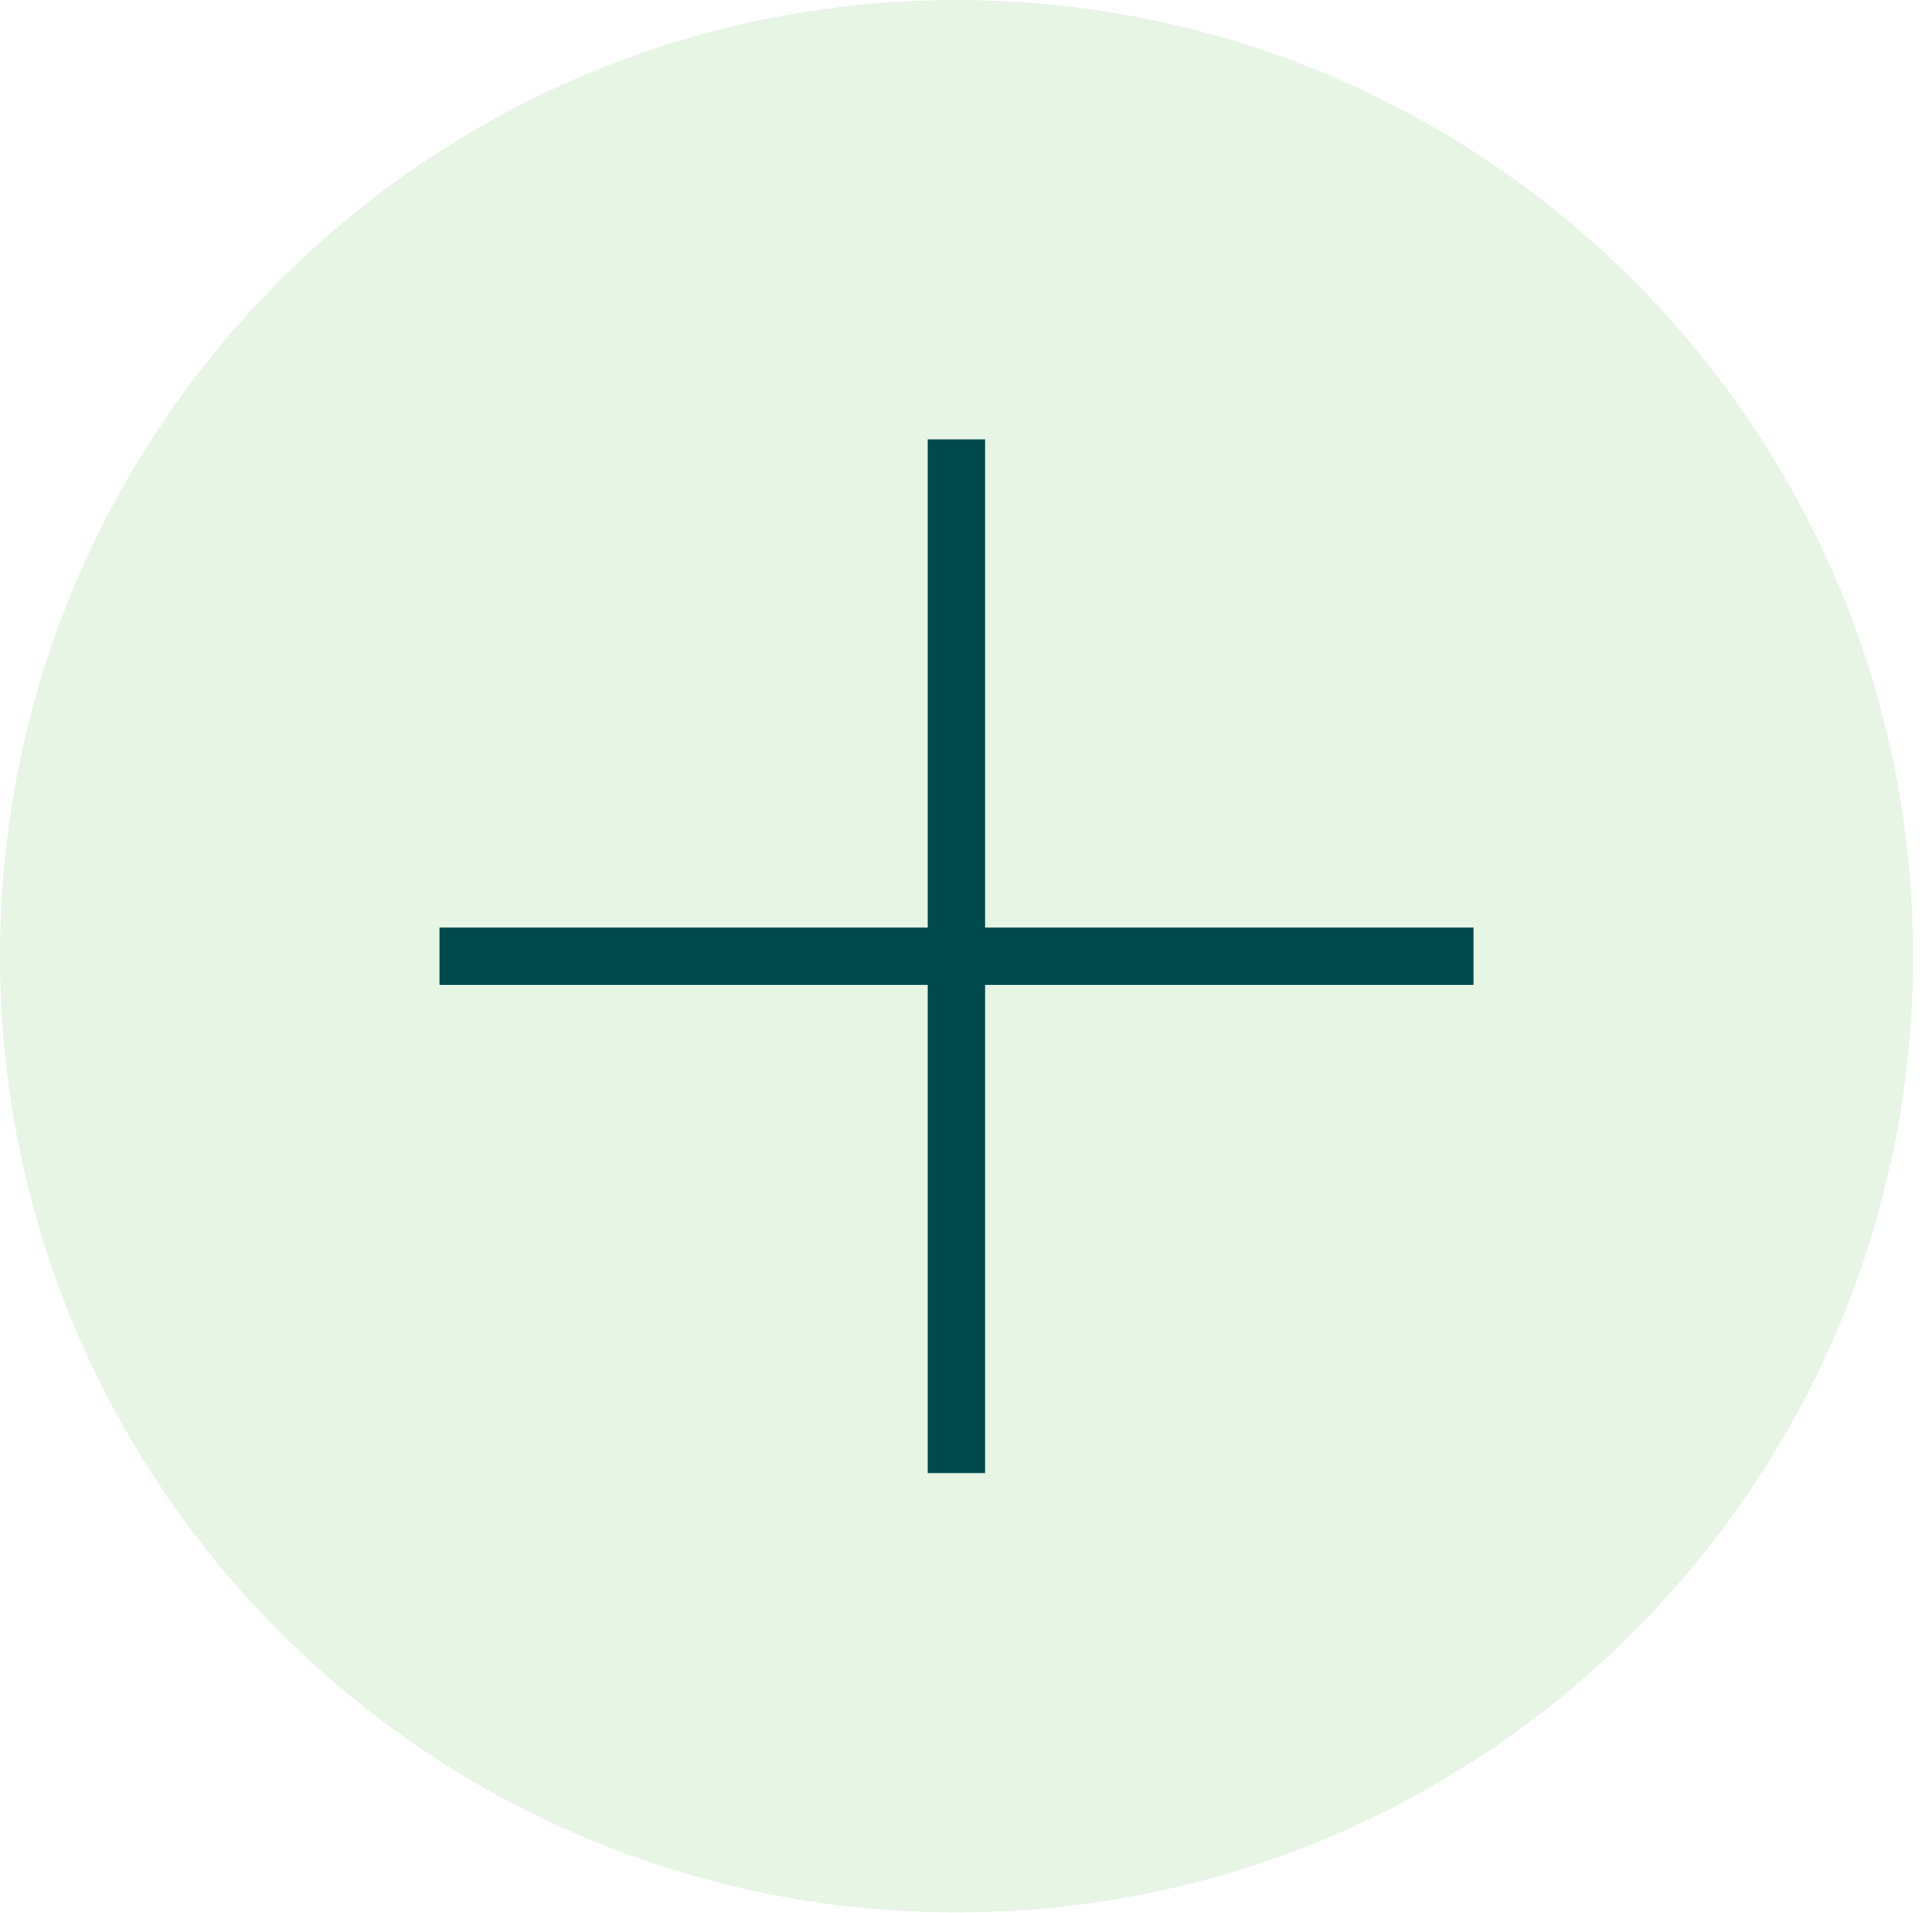
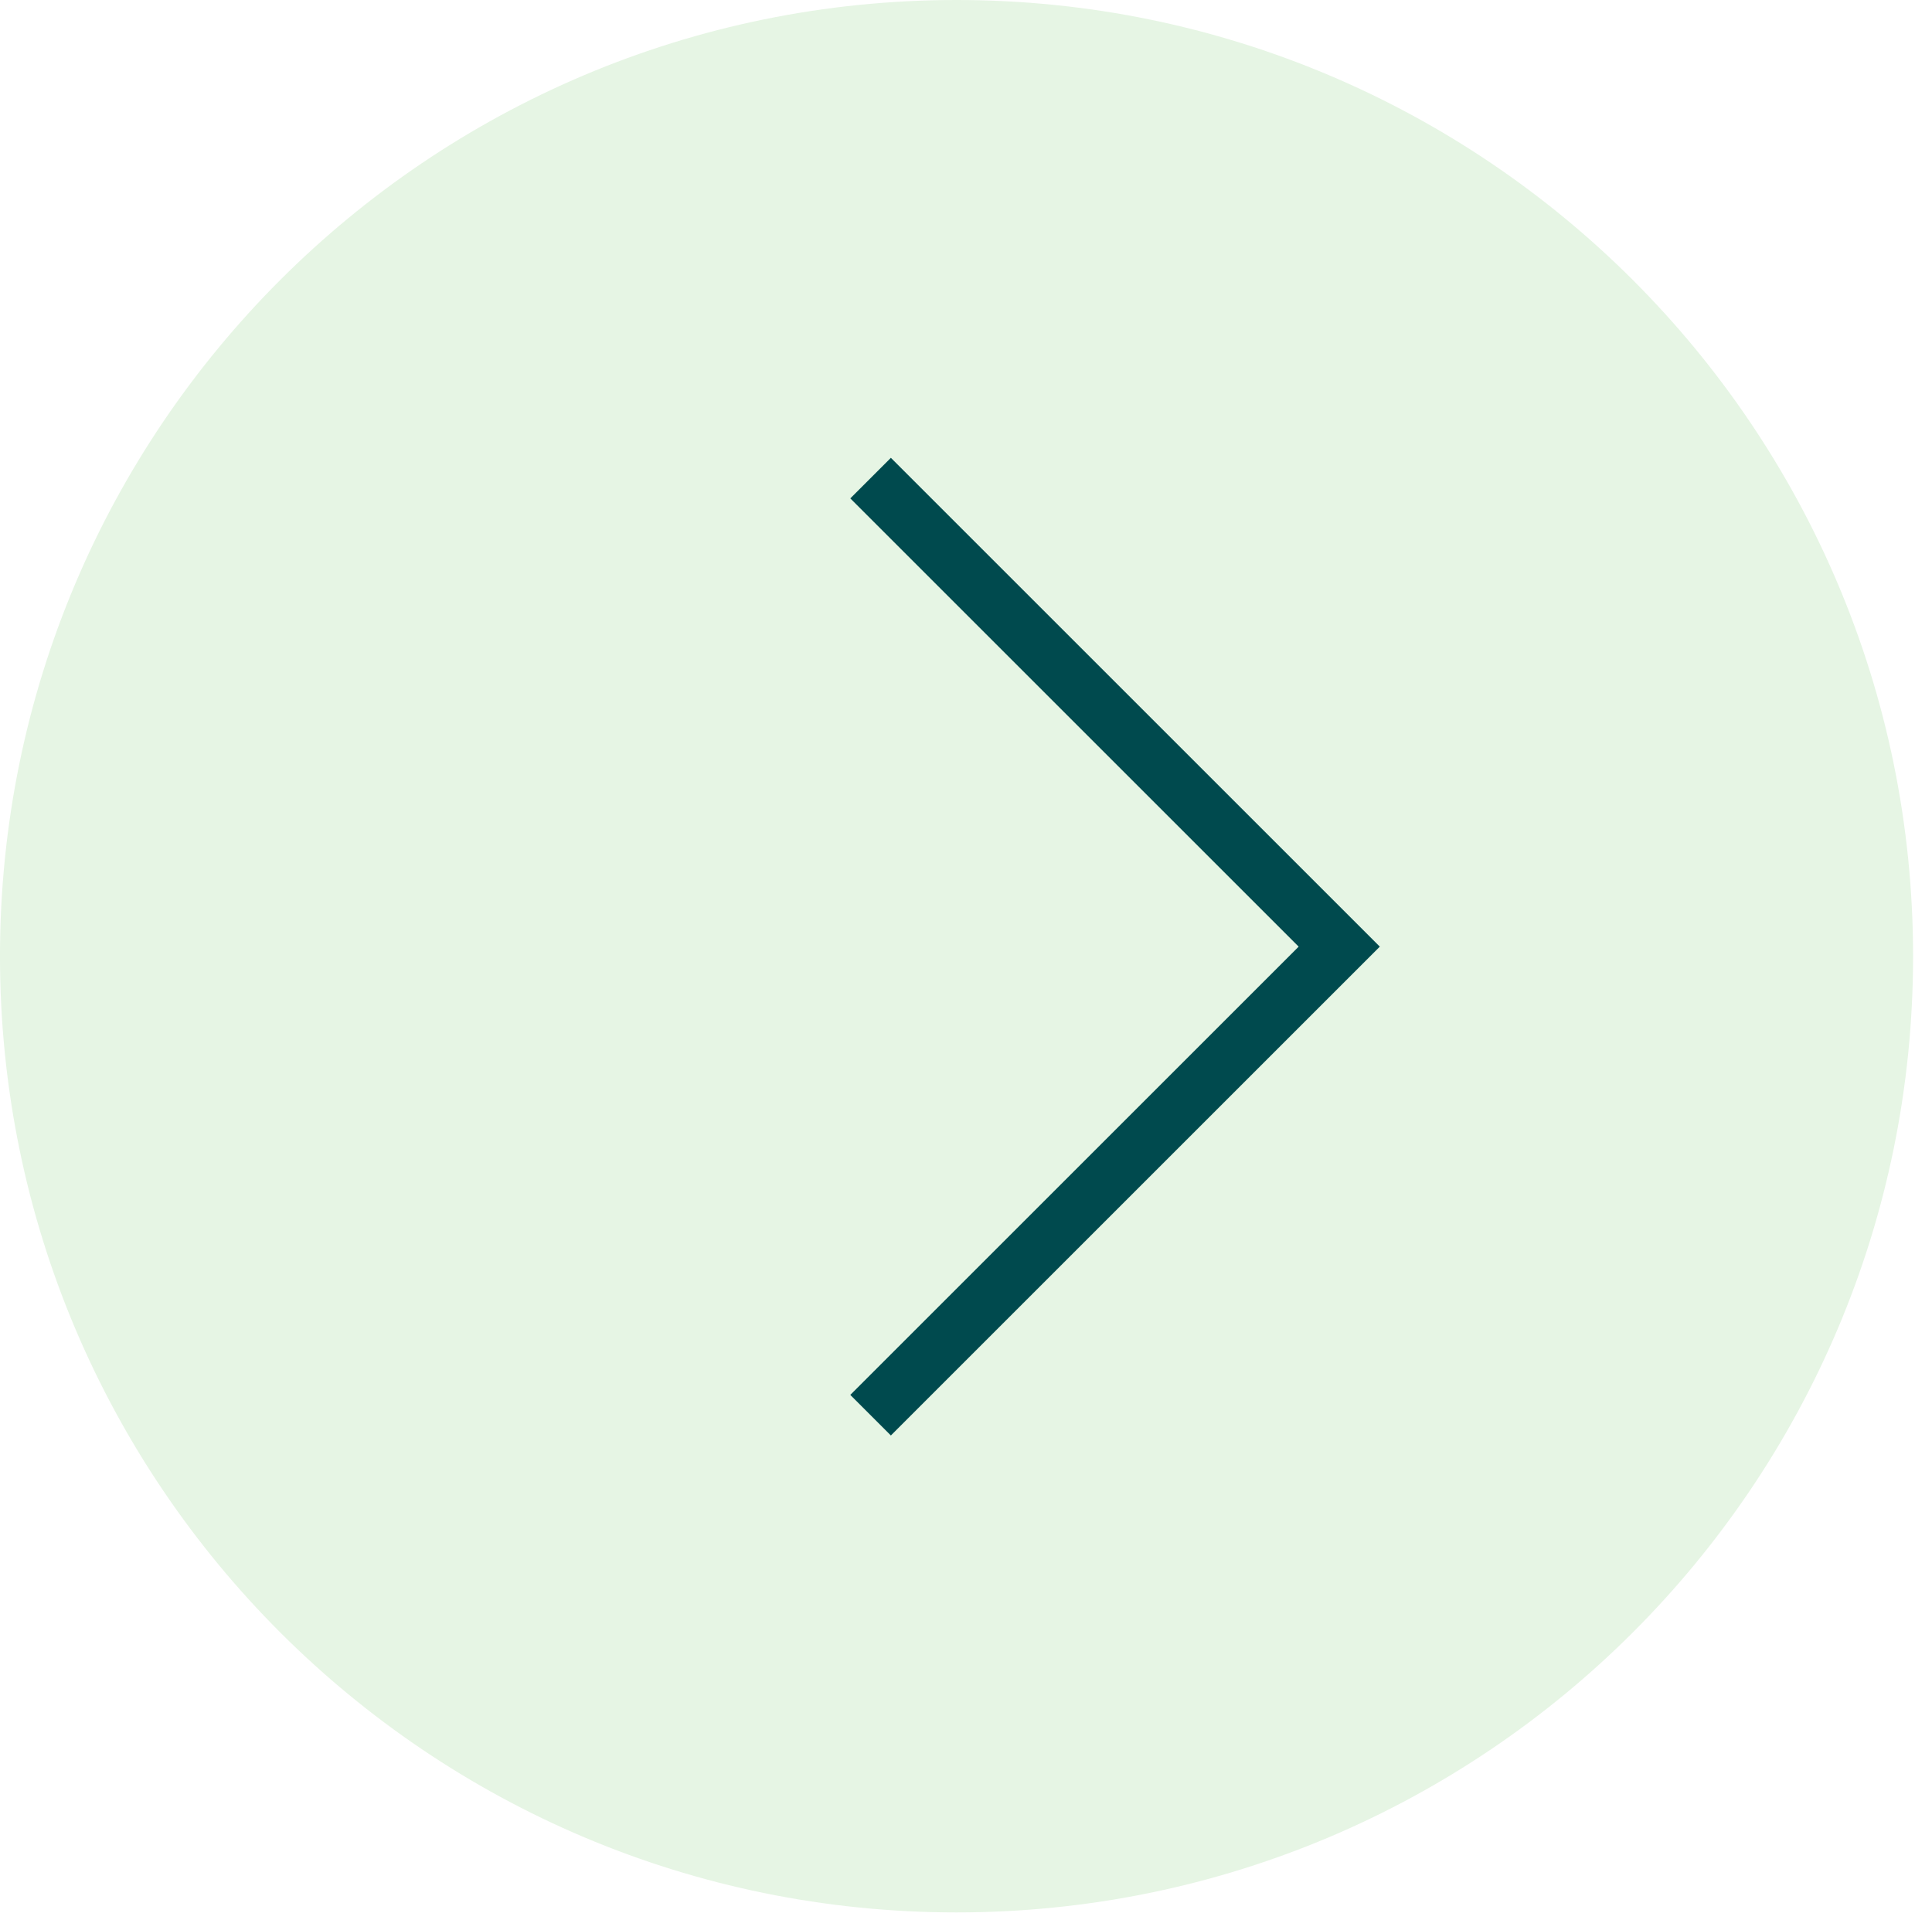
<svg xmlns="http://www.w3.org/2000/svg" width="101" height="100" viewBox="0 0 101 100" fill="none">
-   <ellipse cx="50.006" cy="50" rx="50.006" ry="50" fill="#E6F5E4" />
-   <path d="M50 22.973V77.027" stroke="#004A4E" stroke-width="3" />
-   <path d="M22.974 50.001H77.028" stroke="#004A4E" stroke-width="3" />
+   <ellipse cx="50.006" cy="50" rx="50.006" ry="50" transform="rotate(-180 50.0056 50)" fill="#E6F5E4" />
+   <path d="M45.512 74L70.012 49.5L45.512 25" stroke="#004A4E" stroke-width="3" />
</svg>
